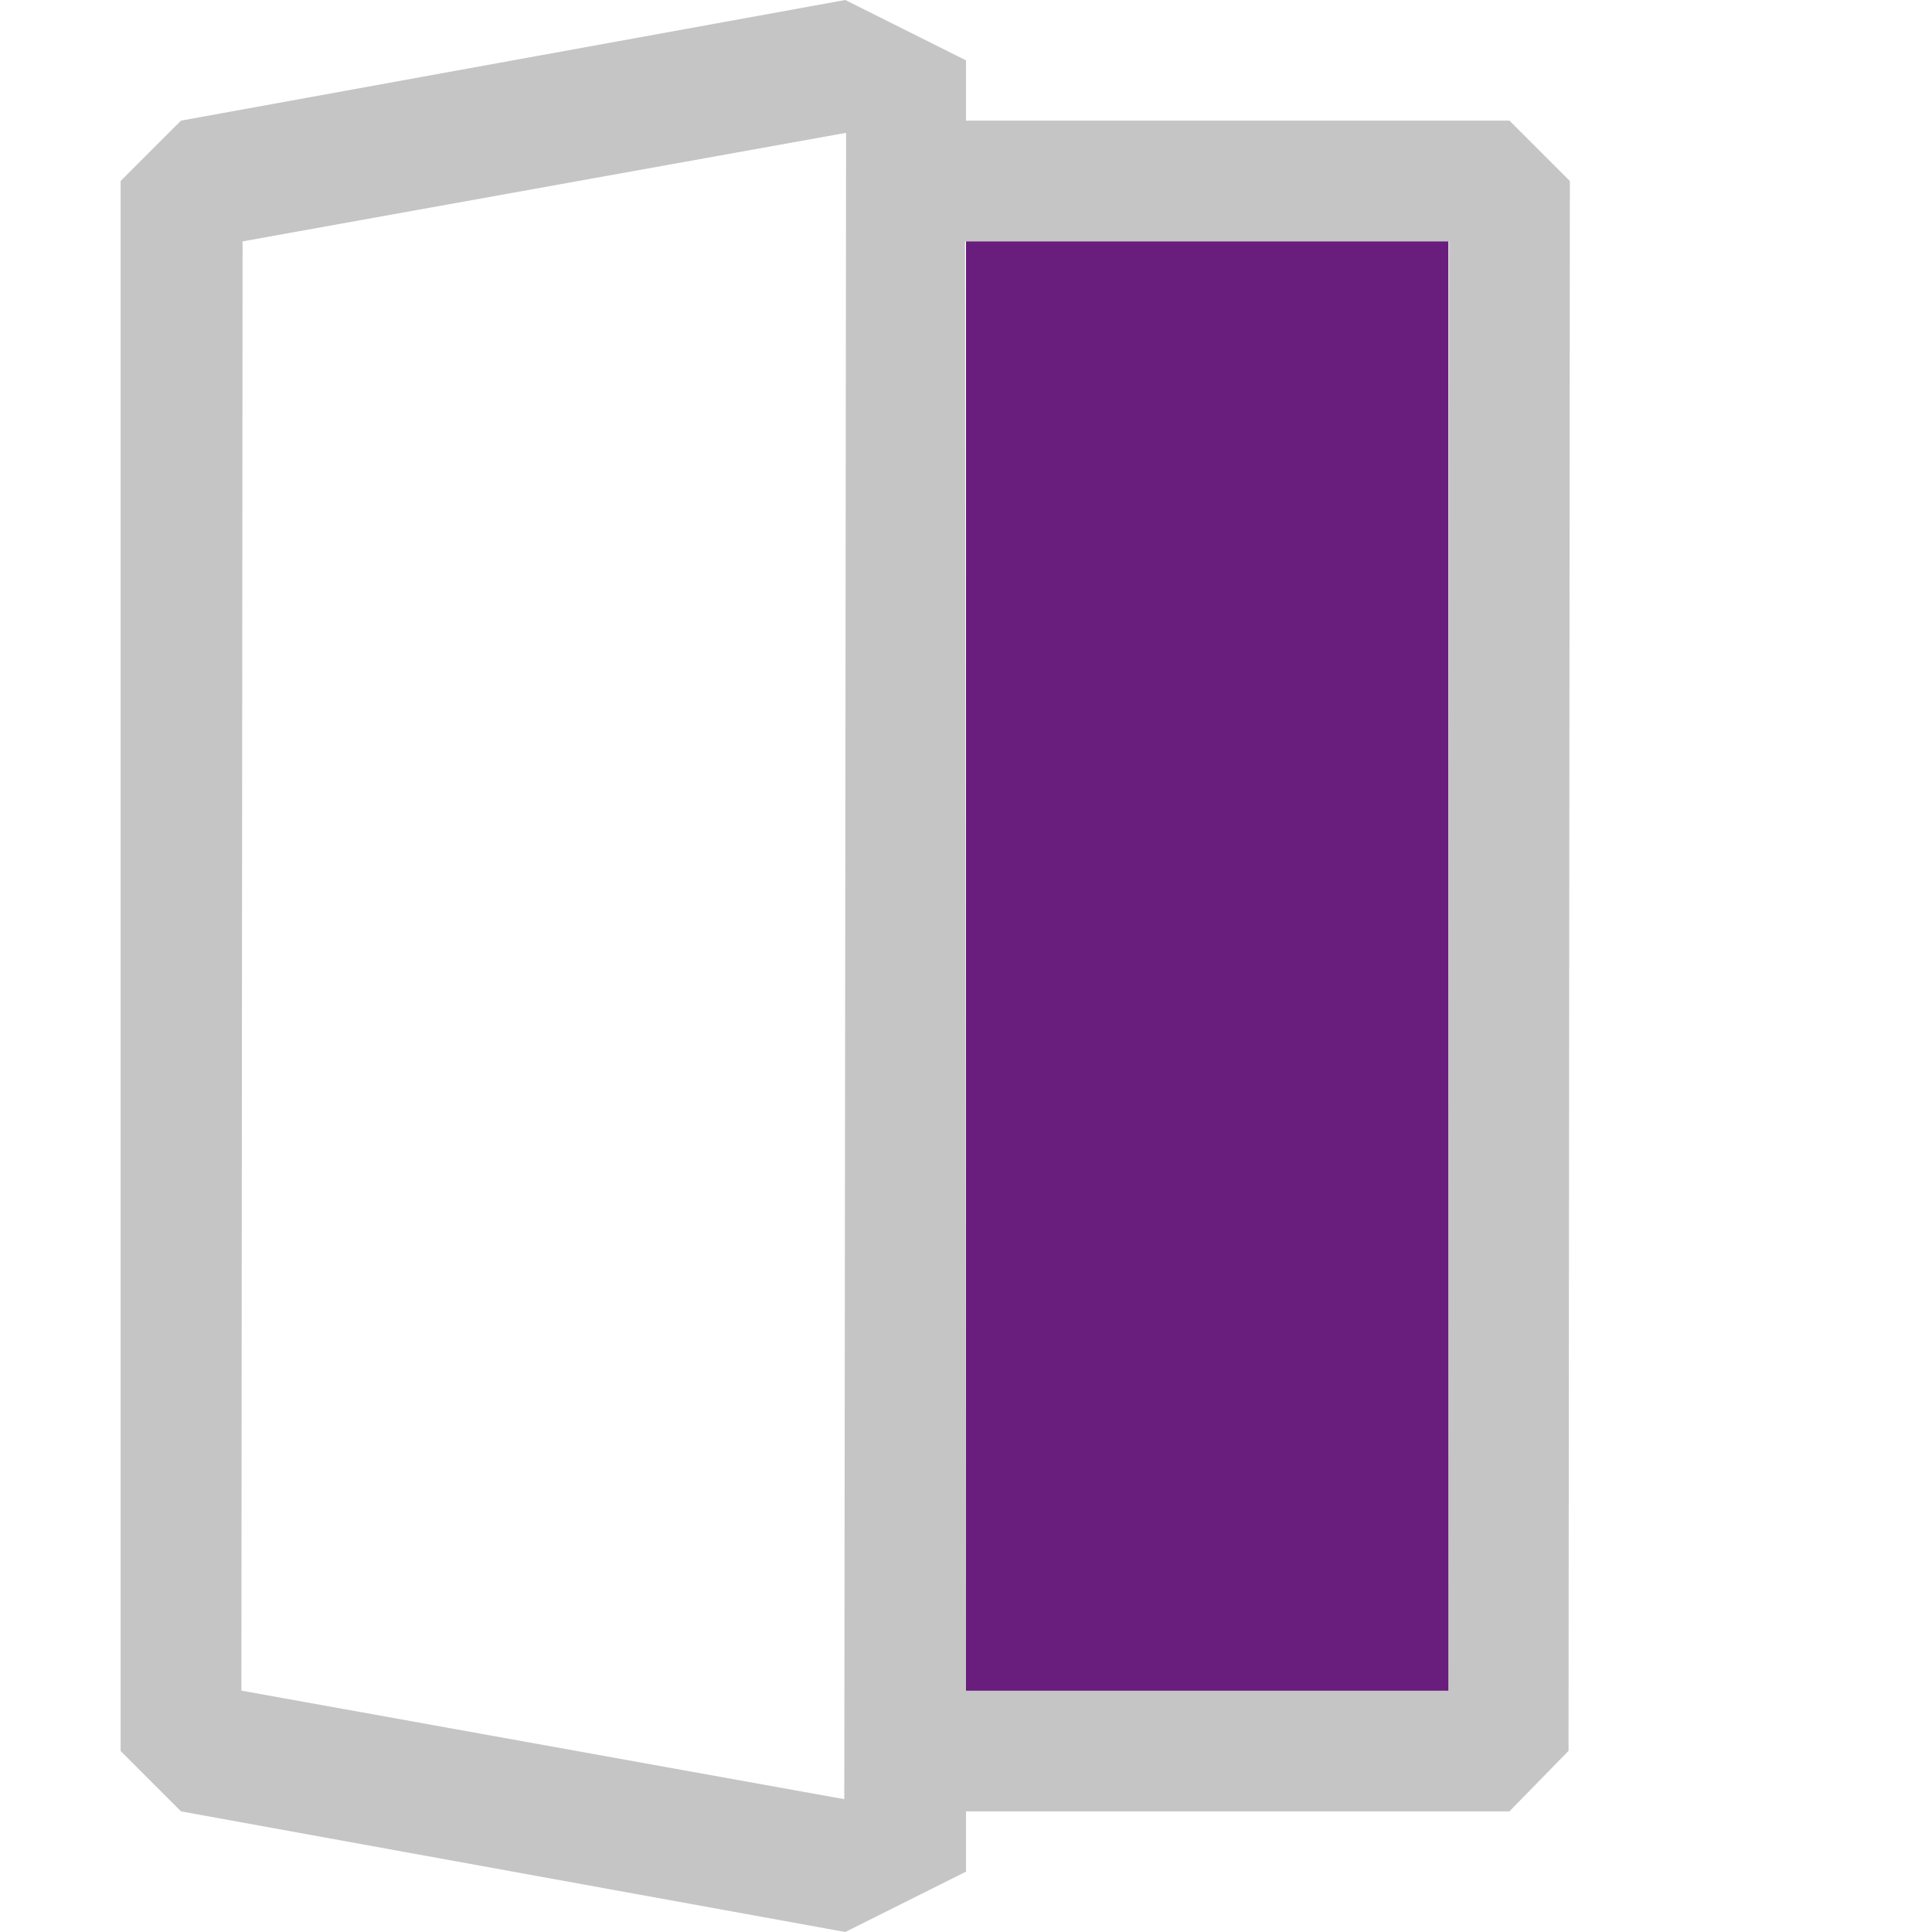
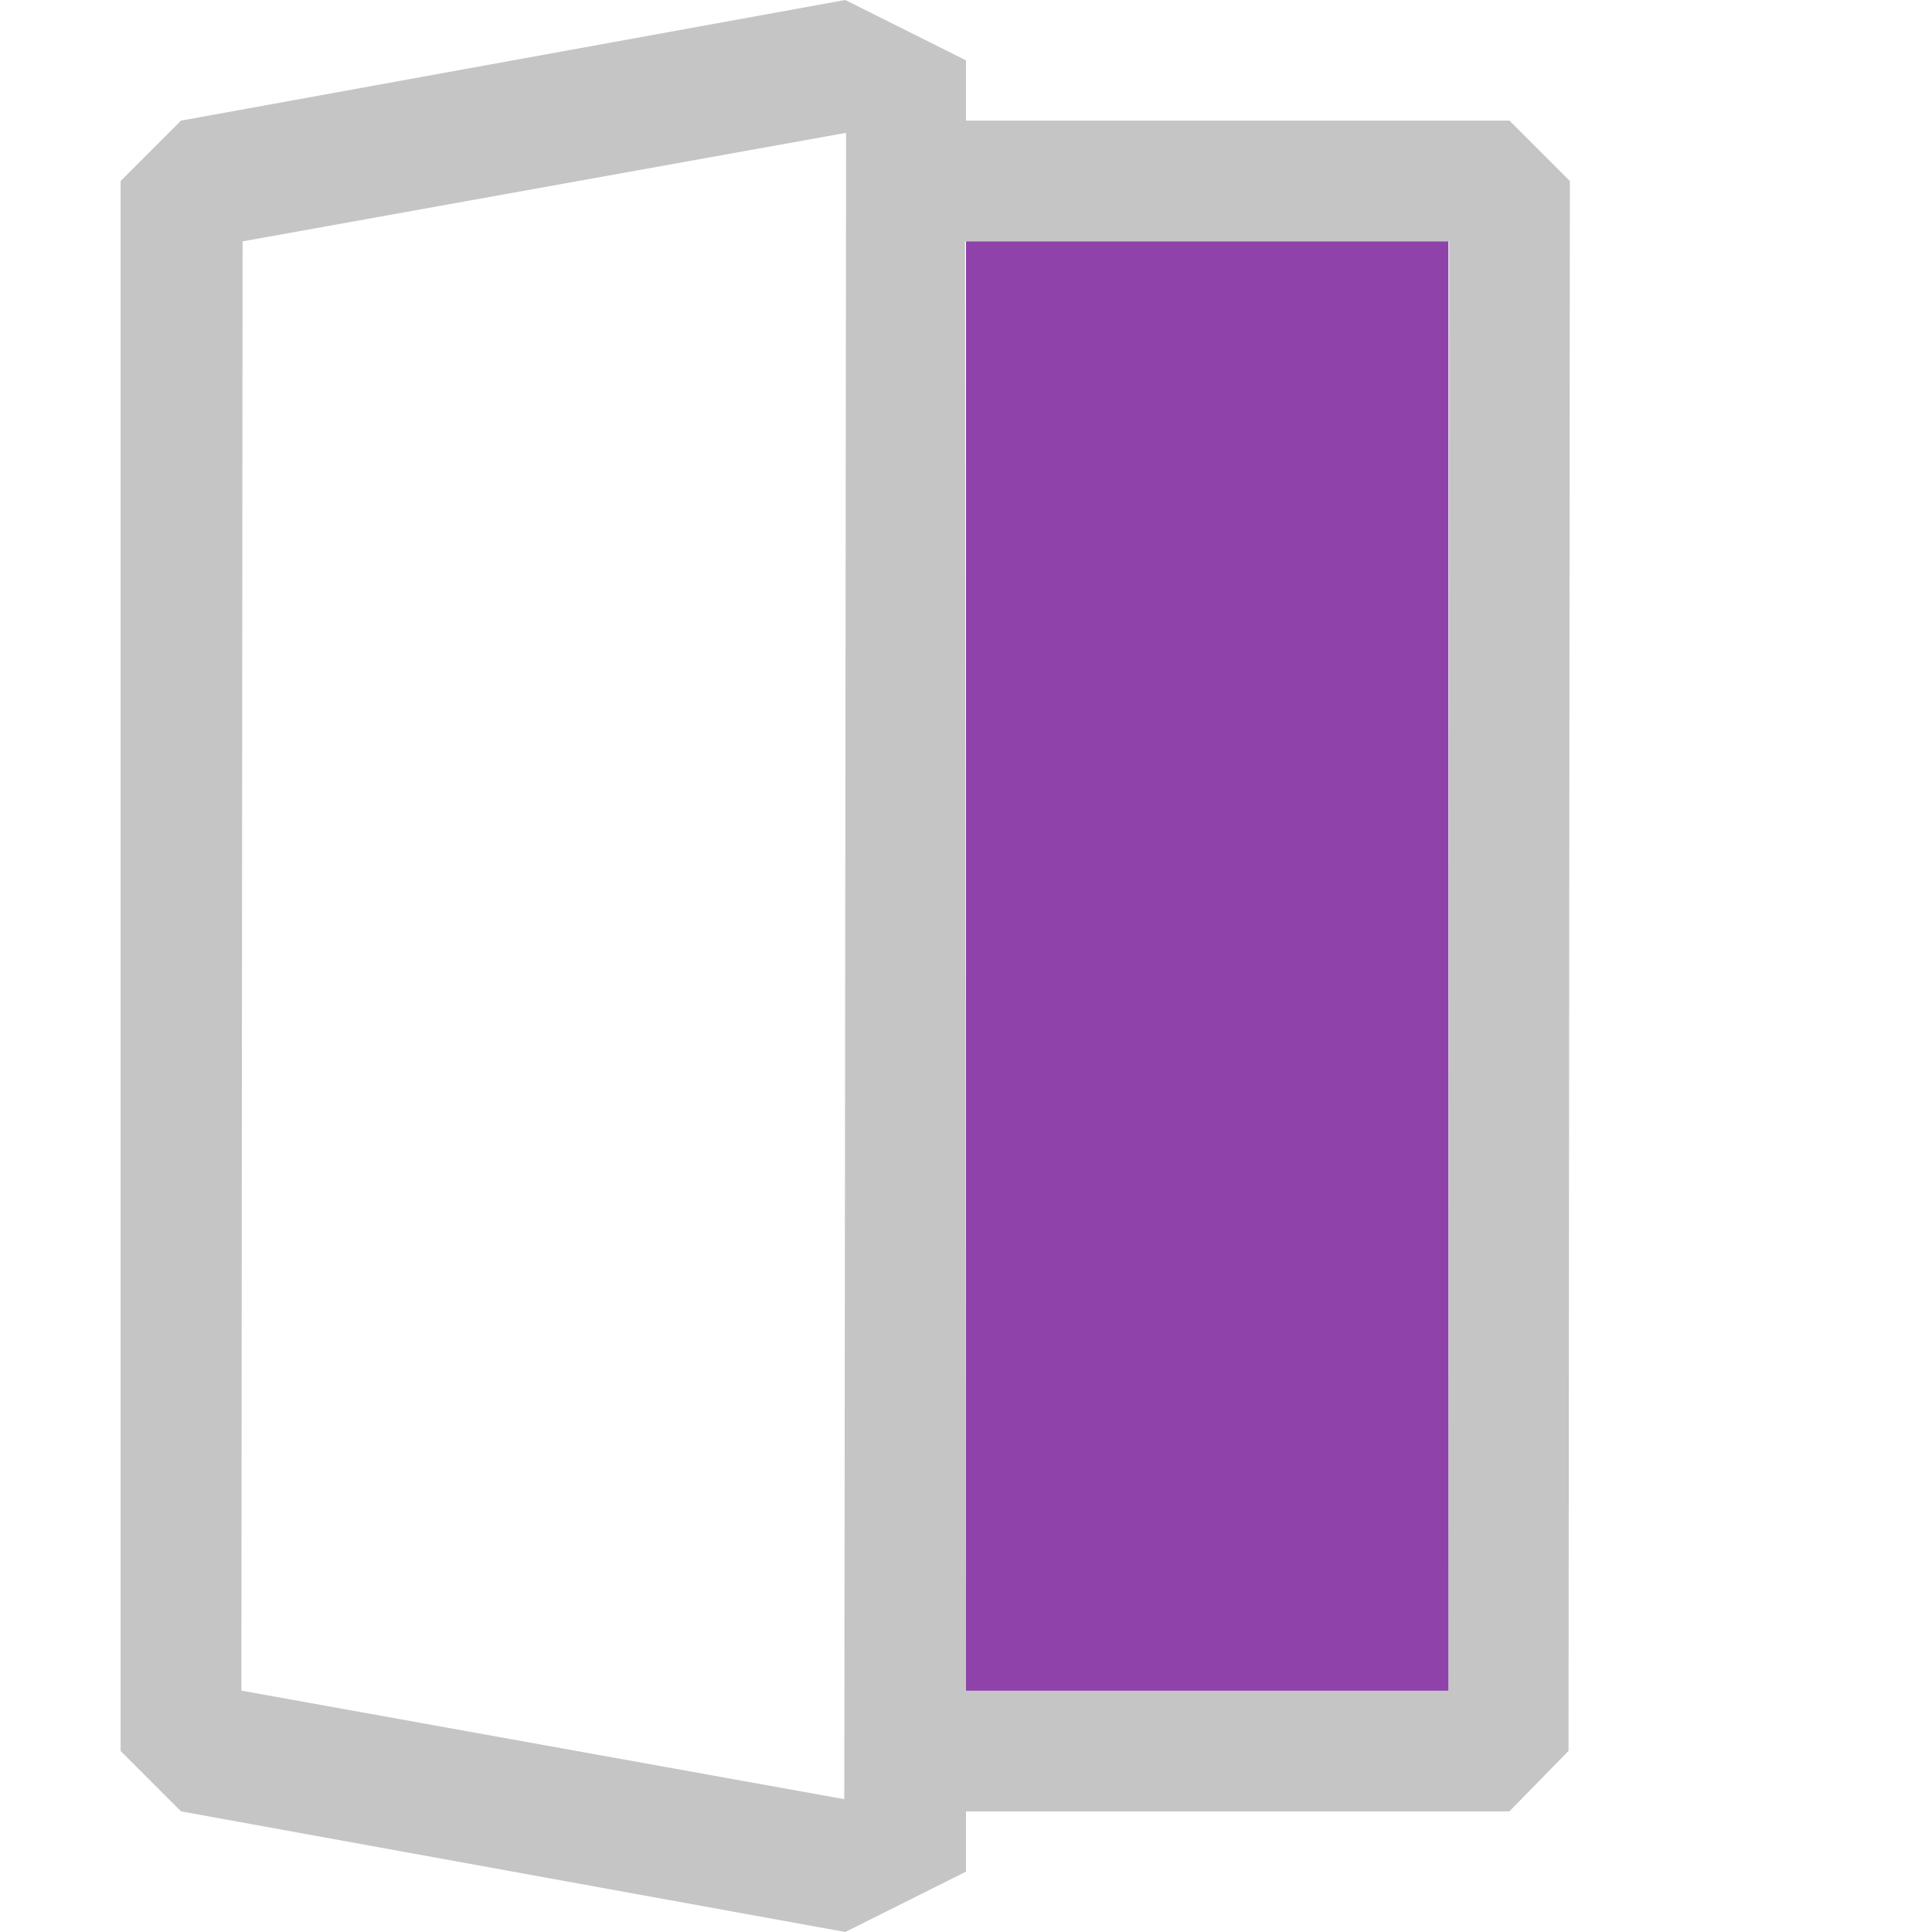
<svg xmlns="http://www.w3.org/2000/svg" width="16px" height="16px" viewBox="0 0 16 16" version="1.1" xml:space="preserve" style="fill-rule:evenodd;clip-rule:evenodd;stroke-linejoin:round;stroke-miterlimit:2;">
  <path d="M12.99,14.5L12.5,15.001L8,15.001L8,15.5L7,16L1.499,15.001L0.999,14.501L0.999,1.499L1.499,0.999L7,0L8,0.5L8,0.999L12.501,0.999L13.001,1.499L12.99,14.5ZM11.995,14.002L12.001,1.999L7.992,1.999L8,14.002L11.995,14.002ZM6.992,14.9L7.007,1.1L2.009,1.999L1.999,14.001L6.992,14.9Z" style="fill:rgb(197,197,197);" />
-   <rect x="8" y="1.999" width="3.995" height="12.003" style="fill:rgb(105,29,124);" />
+   <rect x="8" y="1.999" width="3.995" height="12.003" style="fill:rgb(143,66,170);" />
</svg>
